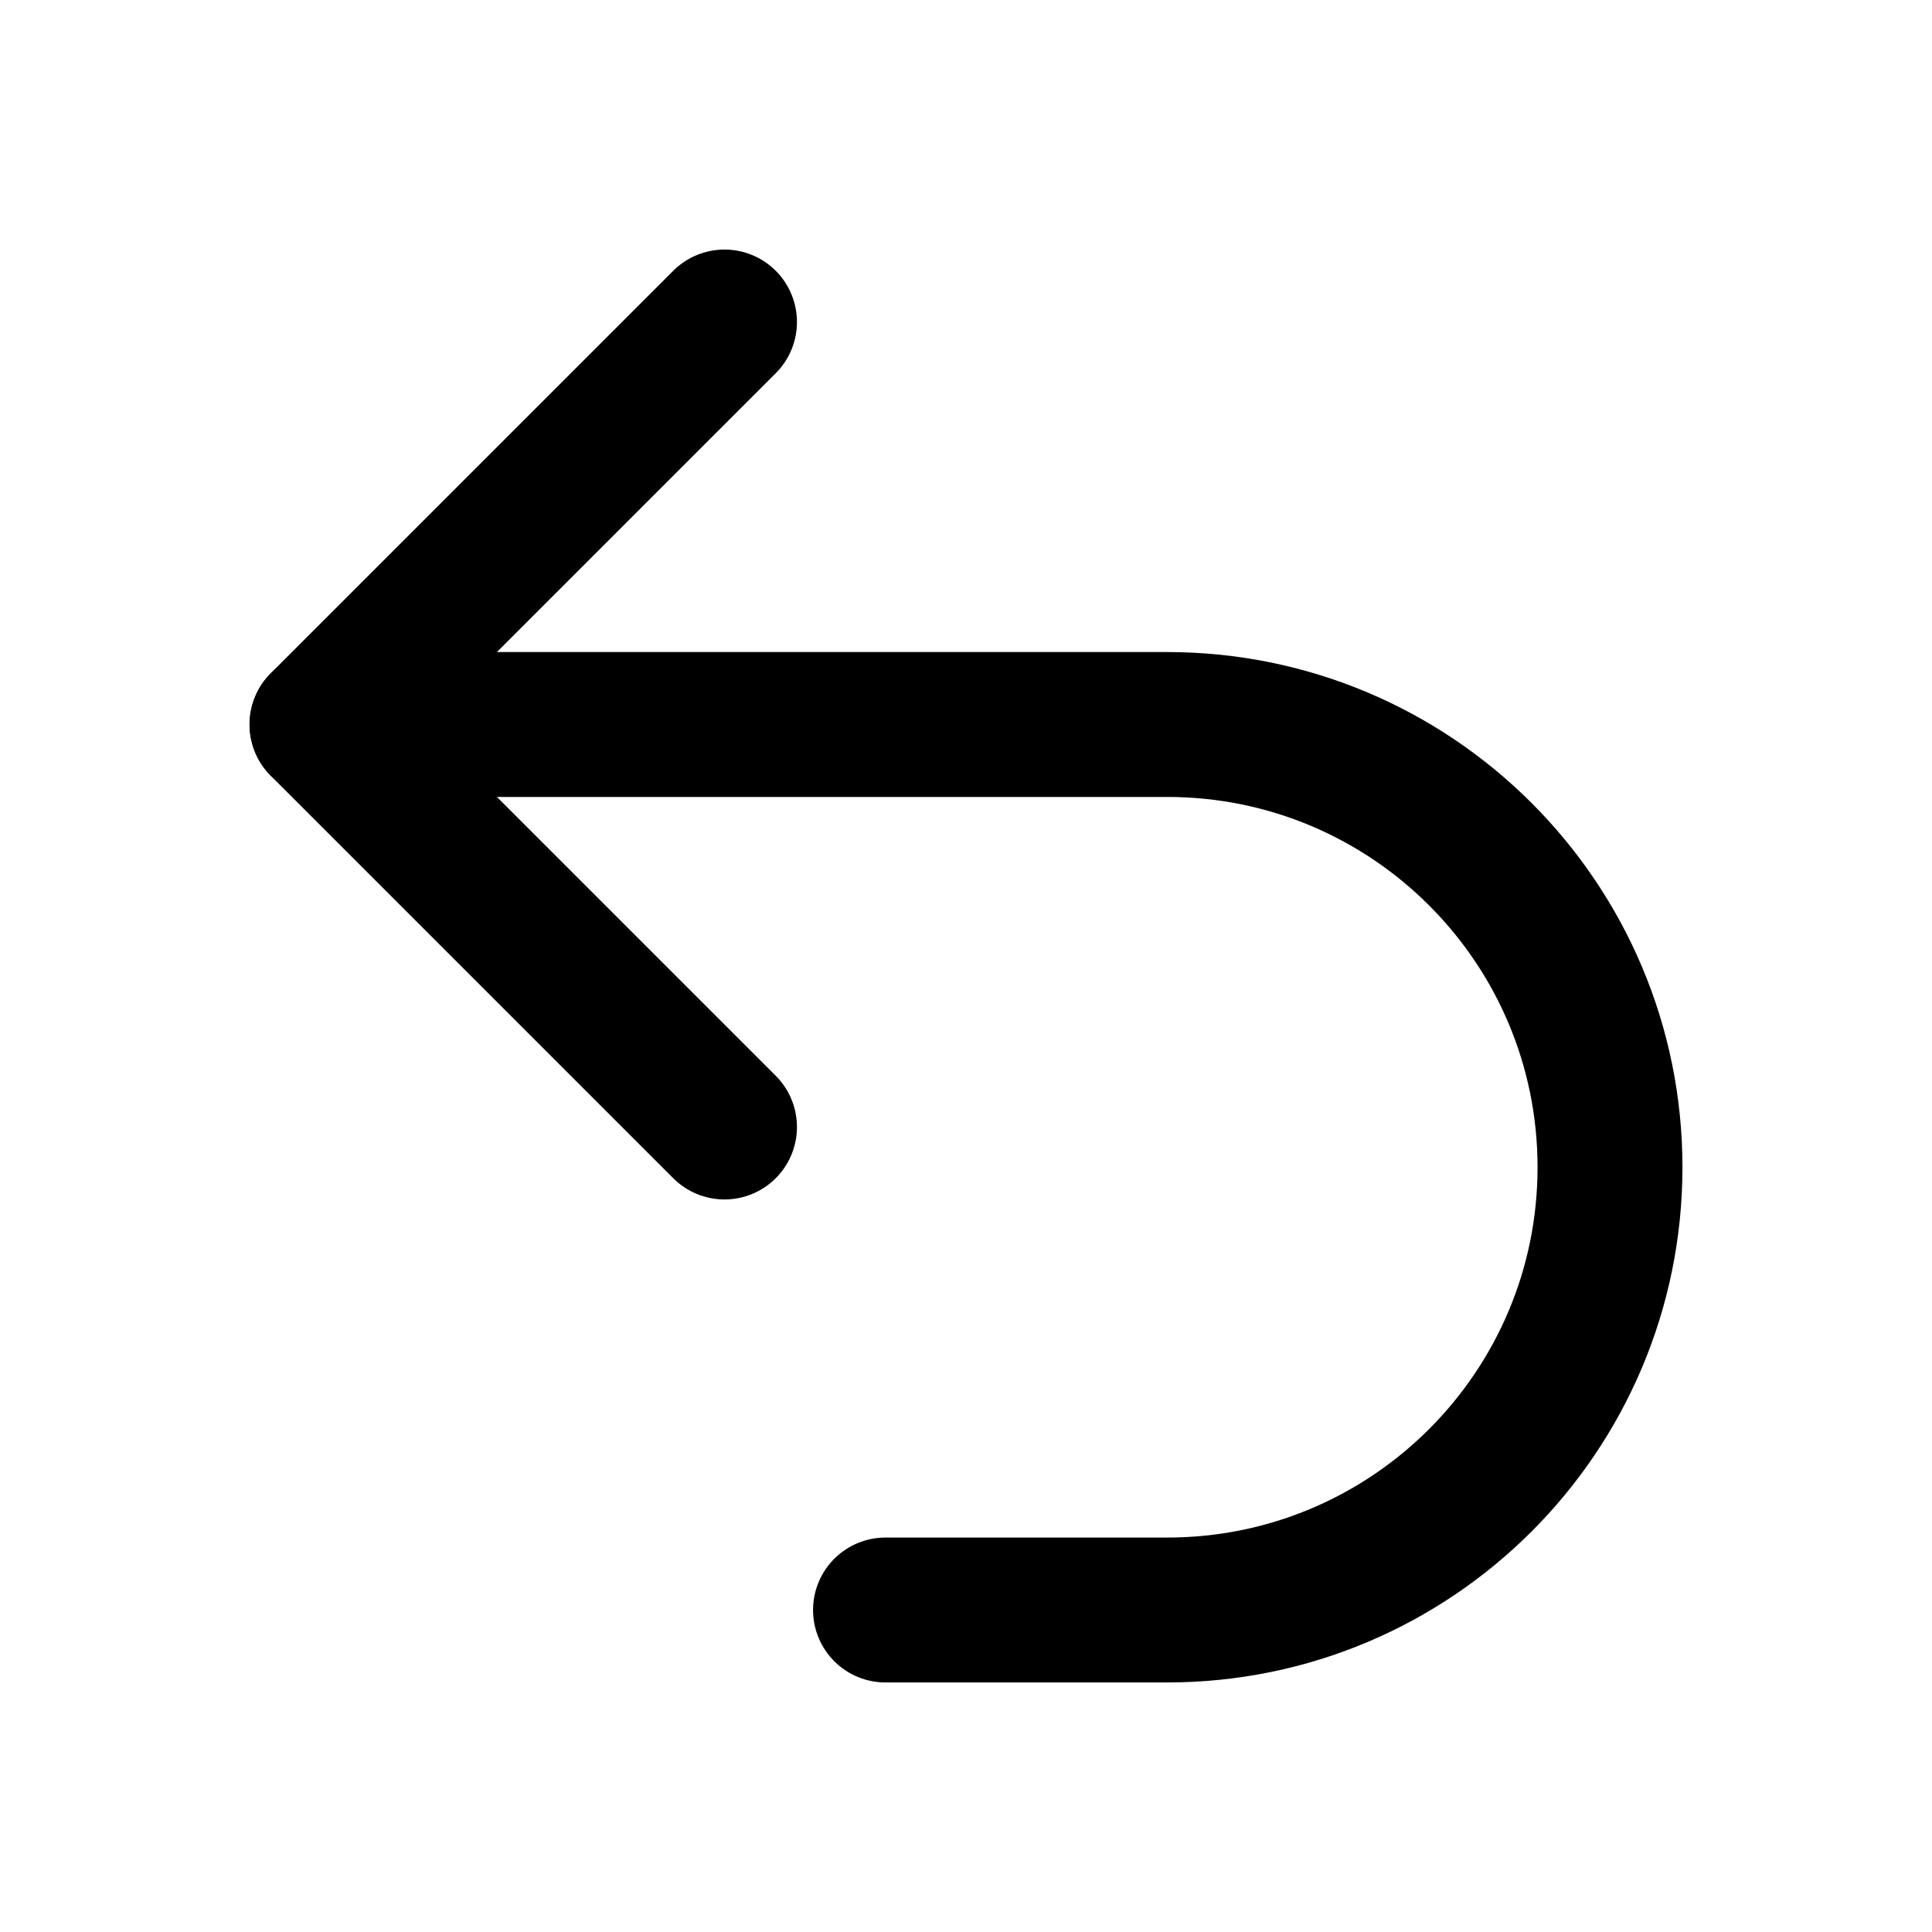
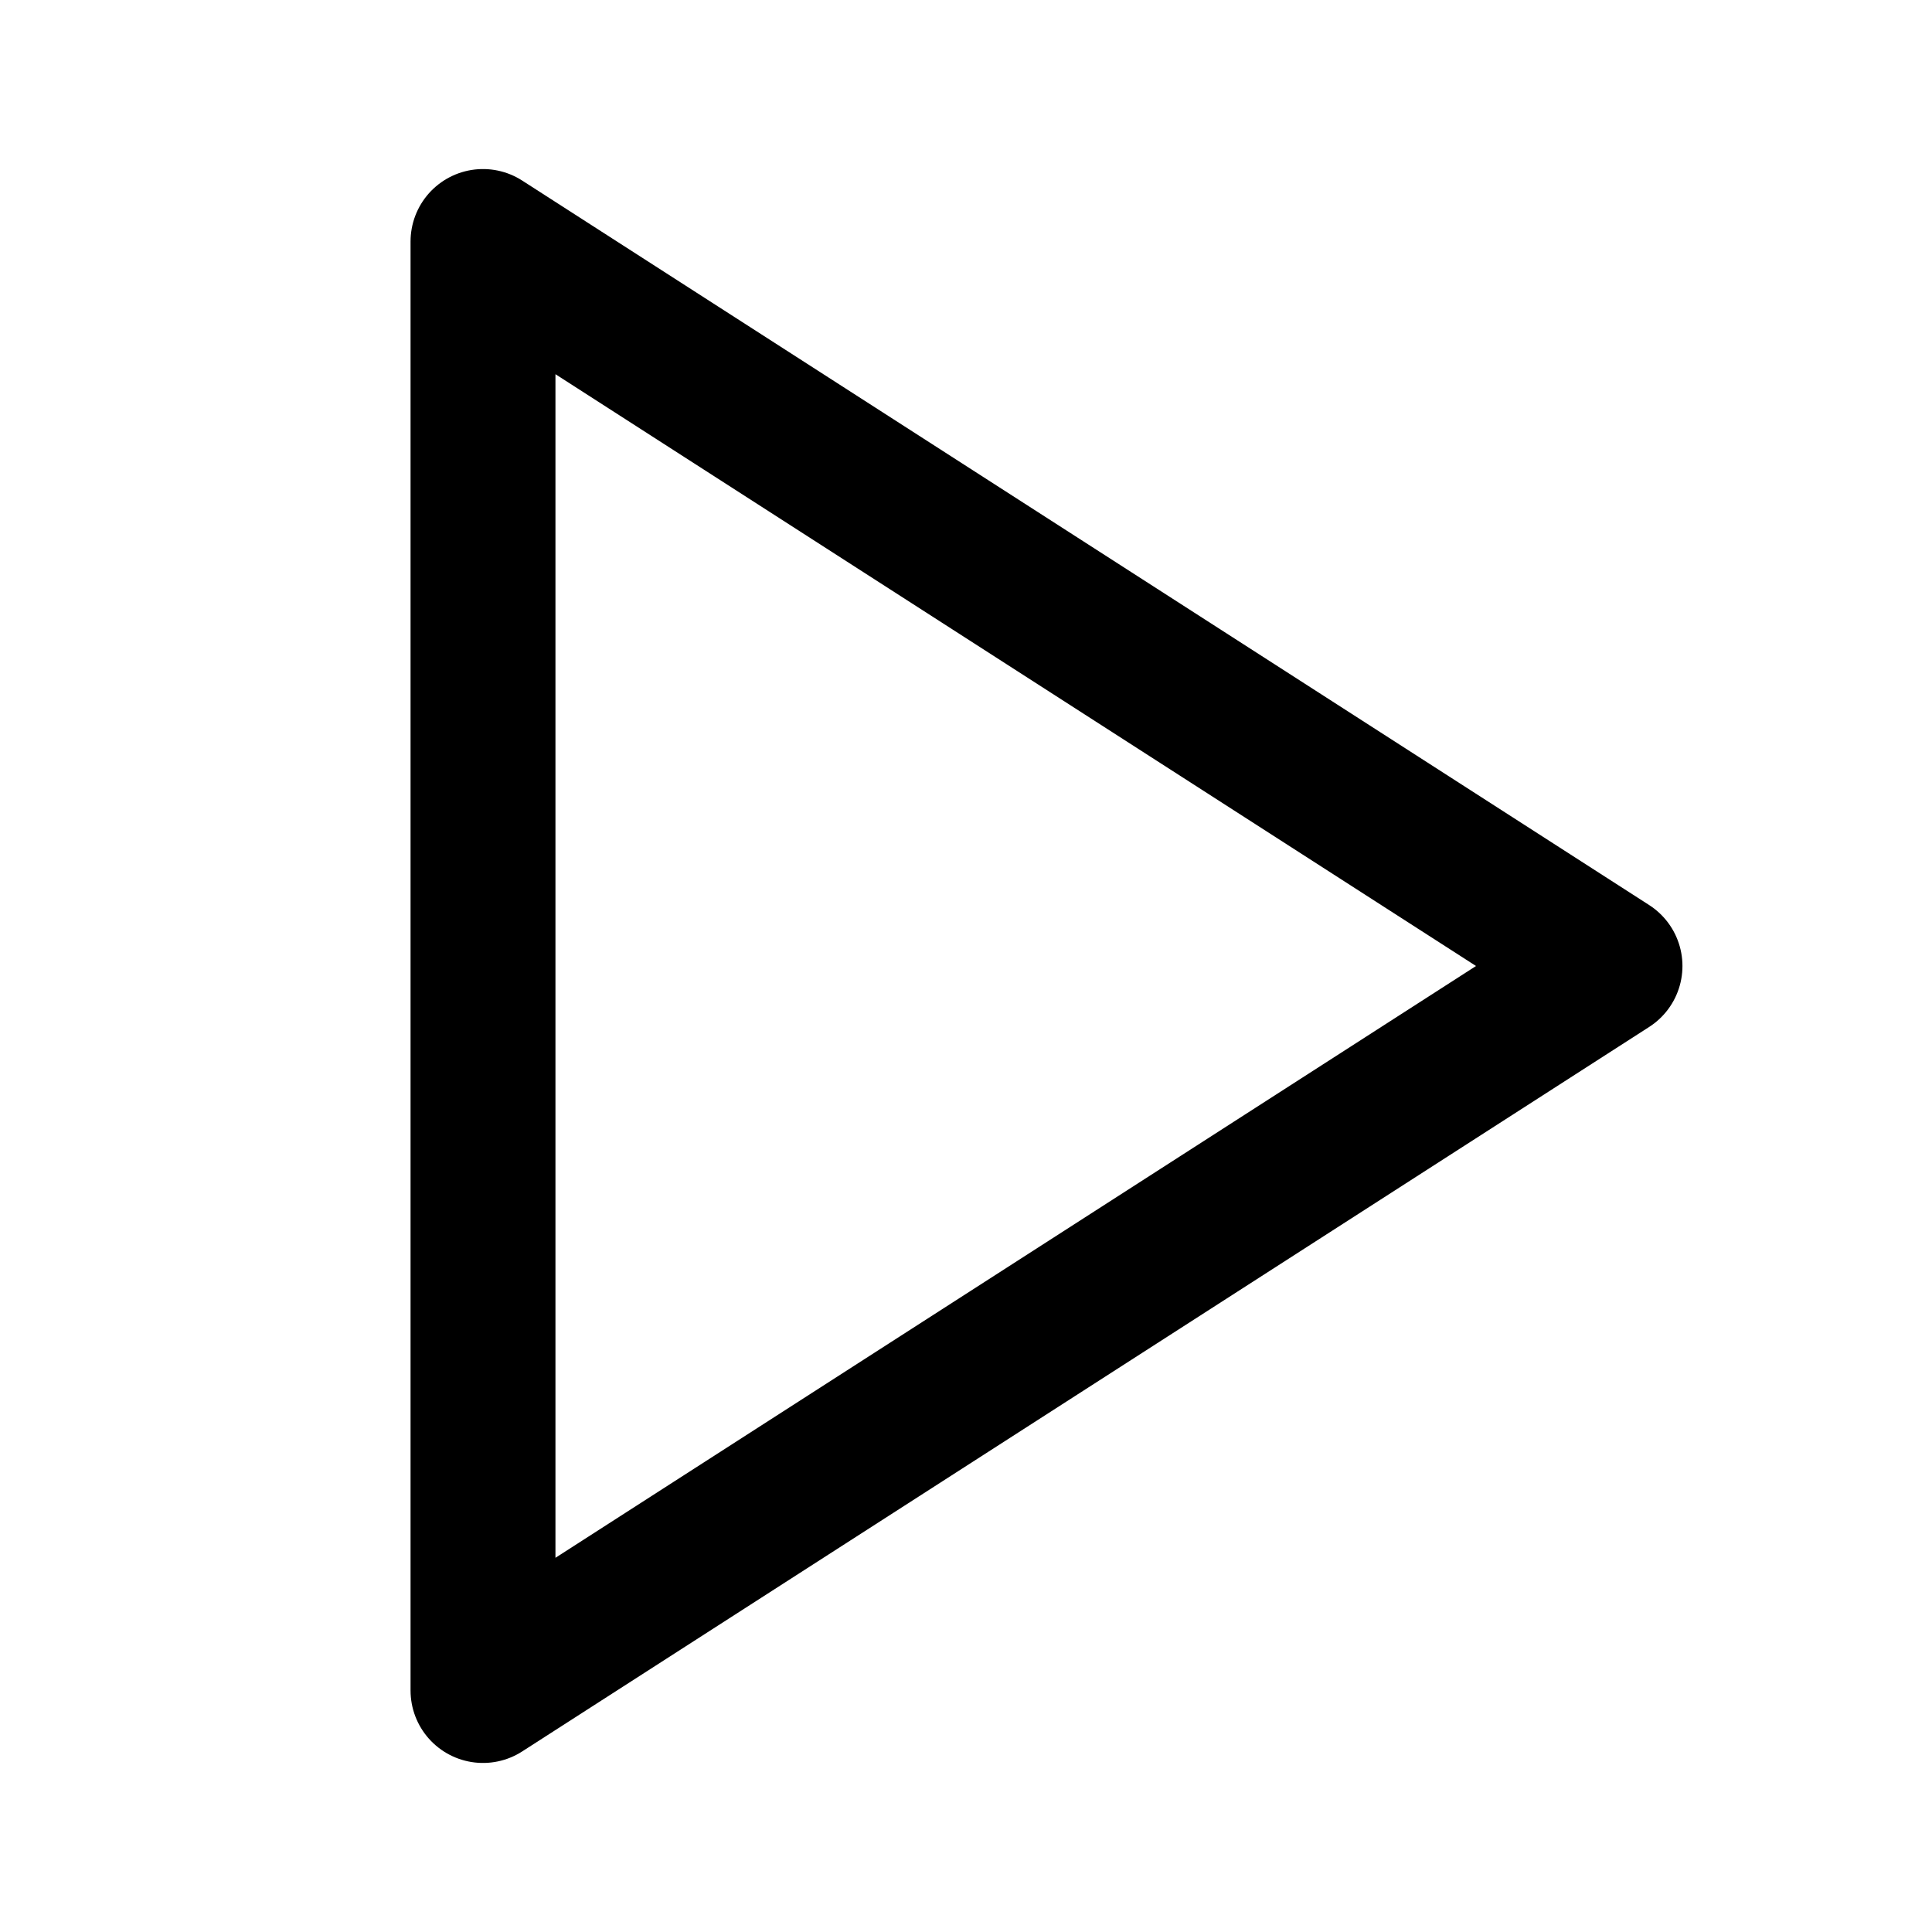
<svg xmlns="http://www.w3.org/2000/svg" width="16" height="16" viewBox="0 0 24 24" fill="none" stroke="#000" stroke-width="1.8" stroke-linecap="round" stroke-linejoin="round">
-   <path d="M9 14 4 9l5-5" />
-   <path d="M4 9h10.5a5.5 5.5 0 0 1 5.5 5.5 5.5 5.5 0 0 1-5.5 5.5H11" />
+   <path d="m6 3 14 9-14 9V3Z" />
</svg>
